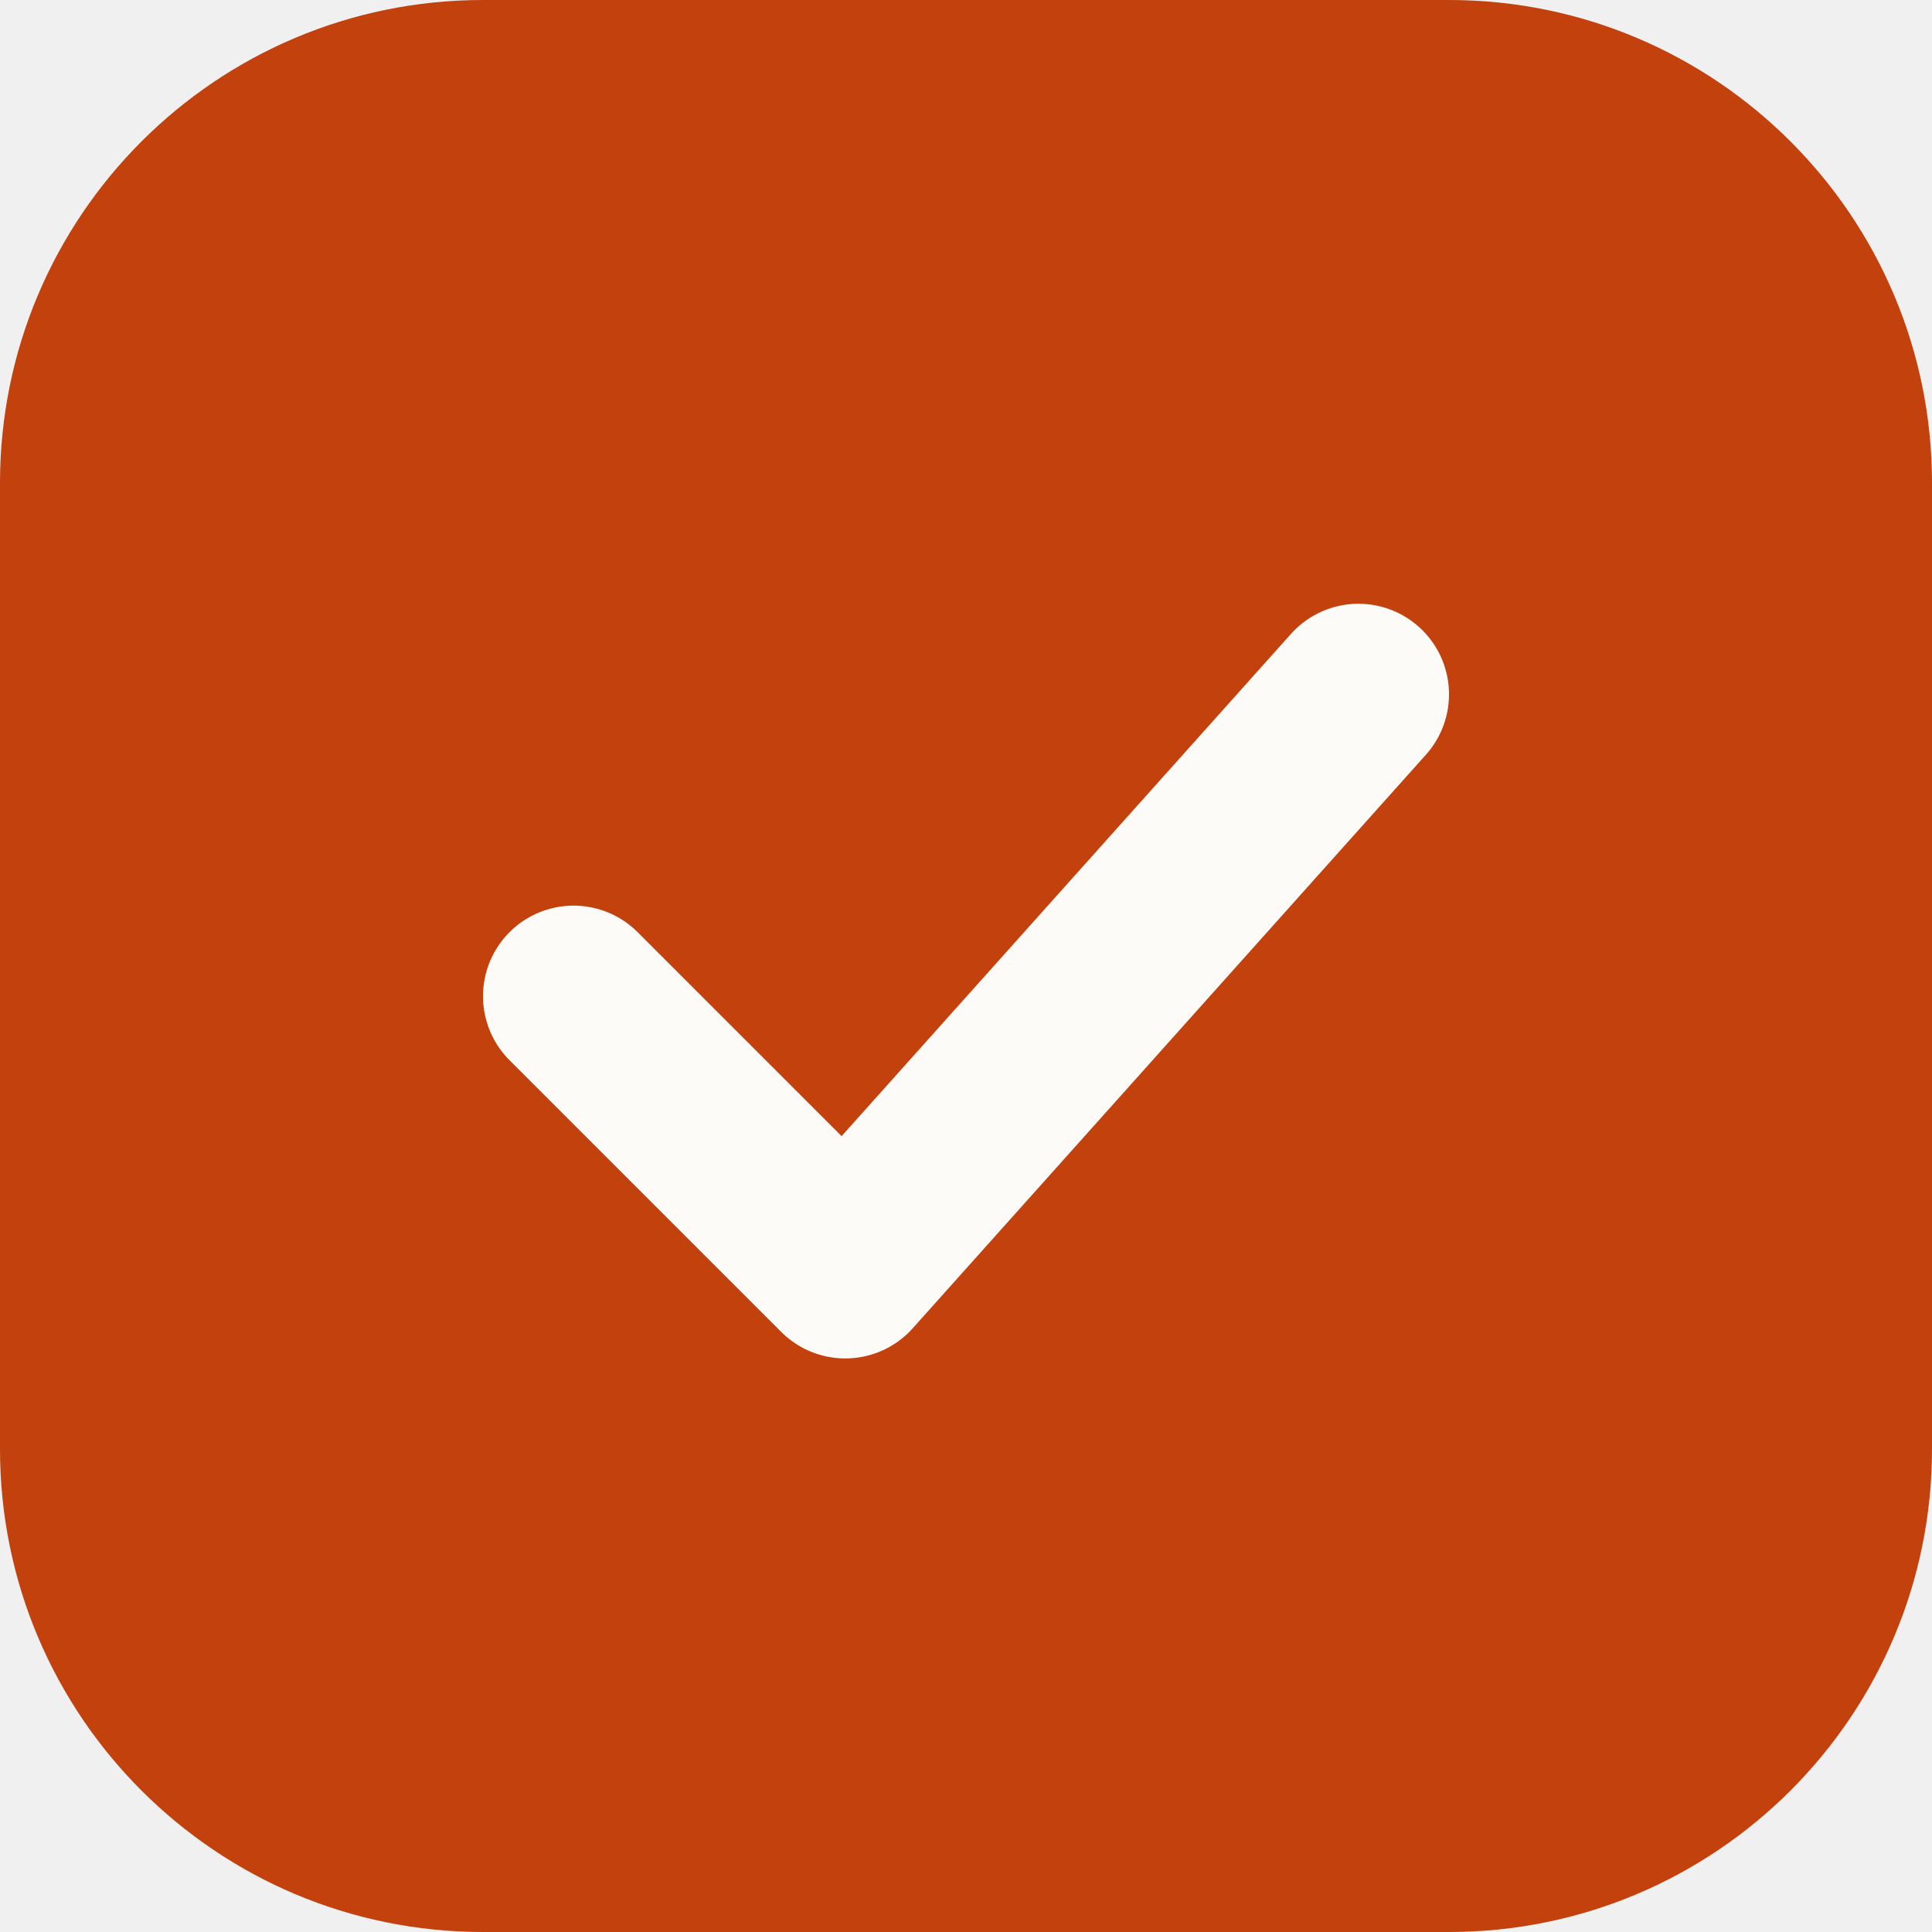
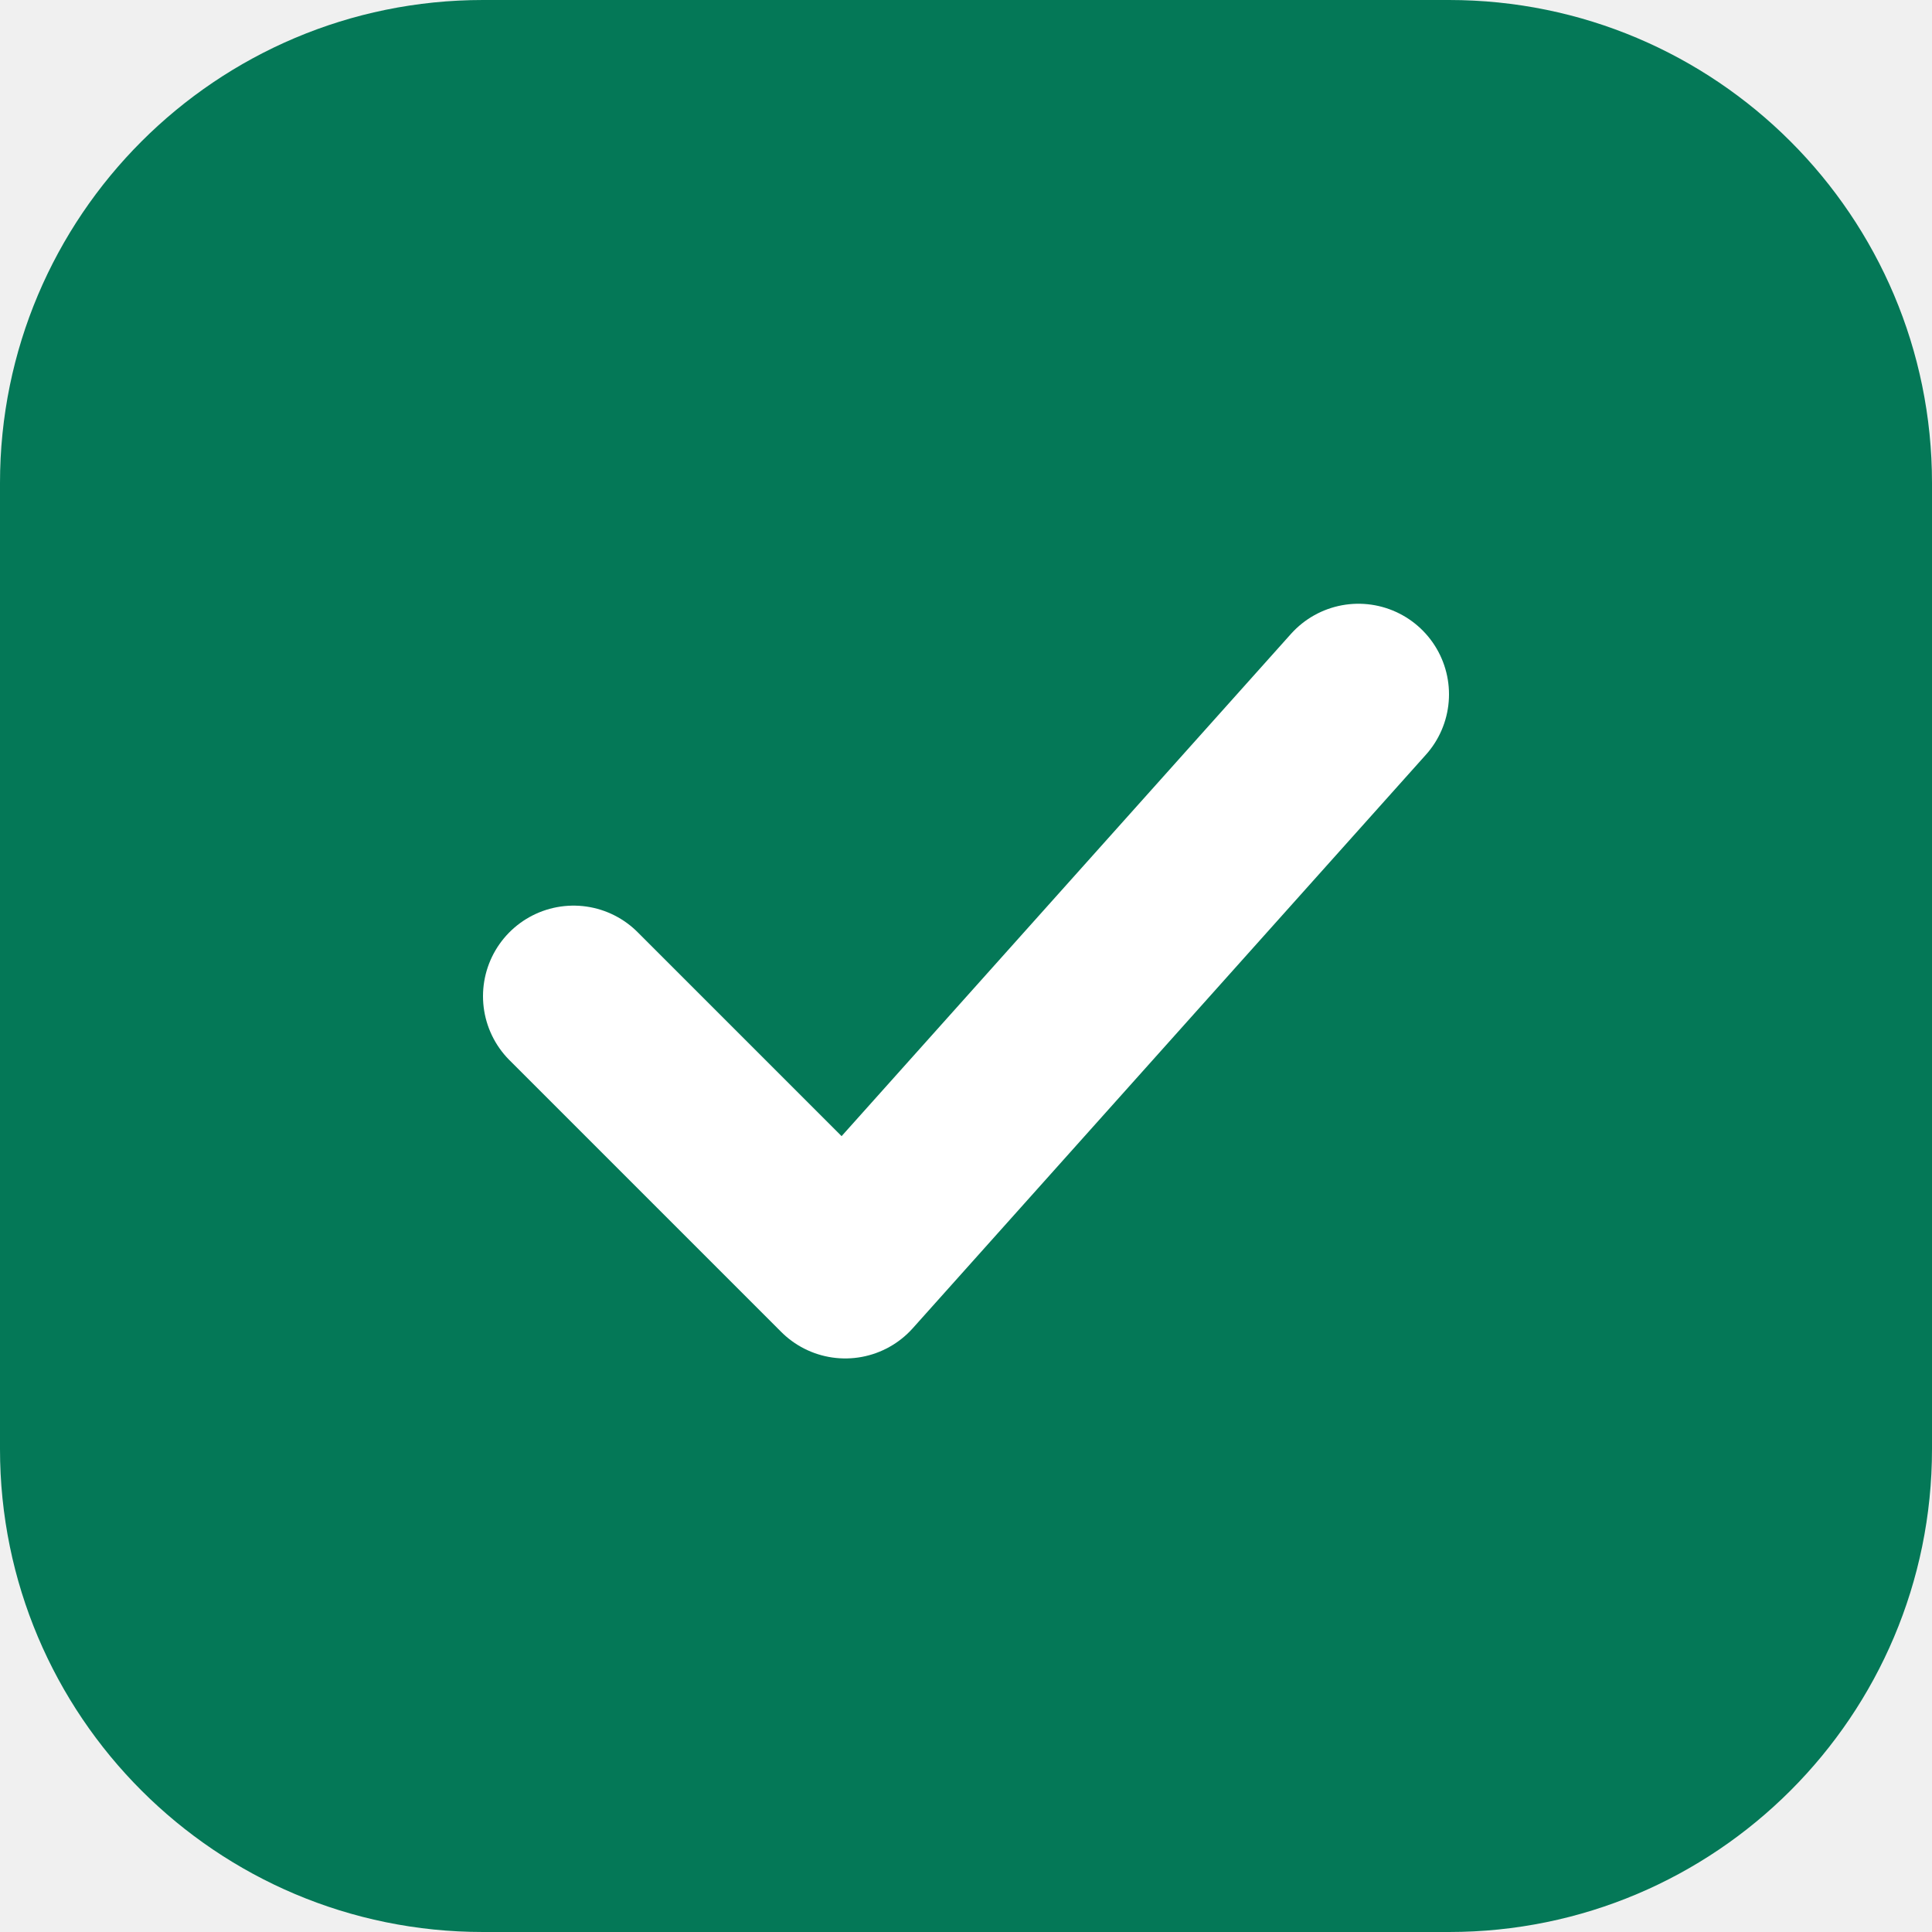
<svg xmlns="http://www.w3.org/2000/svg" viewBox="0 0 32 32">
-   <rect width="32" height="32" rx="8" fill="#c2410c" />
-   <path d="M9.5 16.5l4.5 4.5 8.5-9.5" fill="none" stroke="#fdfbf7" stroke-width="3" stroke-linecap="round" stroke-linejoin="round" />
+   <rect width="32" height="32" rx="8" fill="#047857" />
+   <path d="M9.5 16.5l4.5 4.5 8.5-9.5" fill="none" stroke="#ffffff" stroke-width="3" stroke-linecap="round" stroke-linejoin="round" />
</svg>
